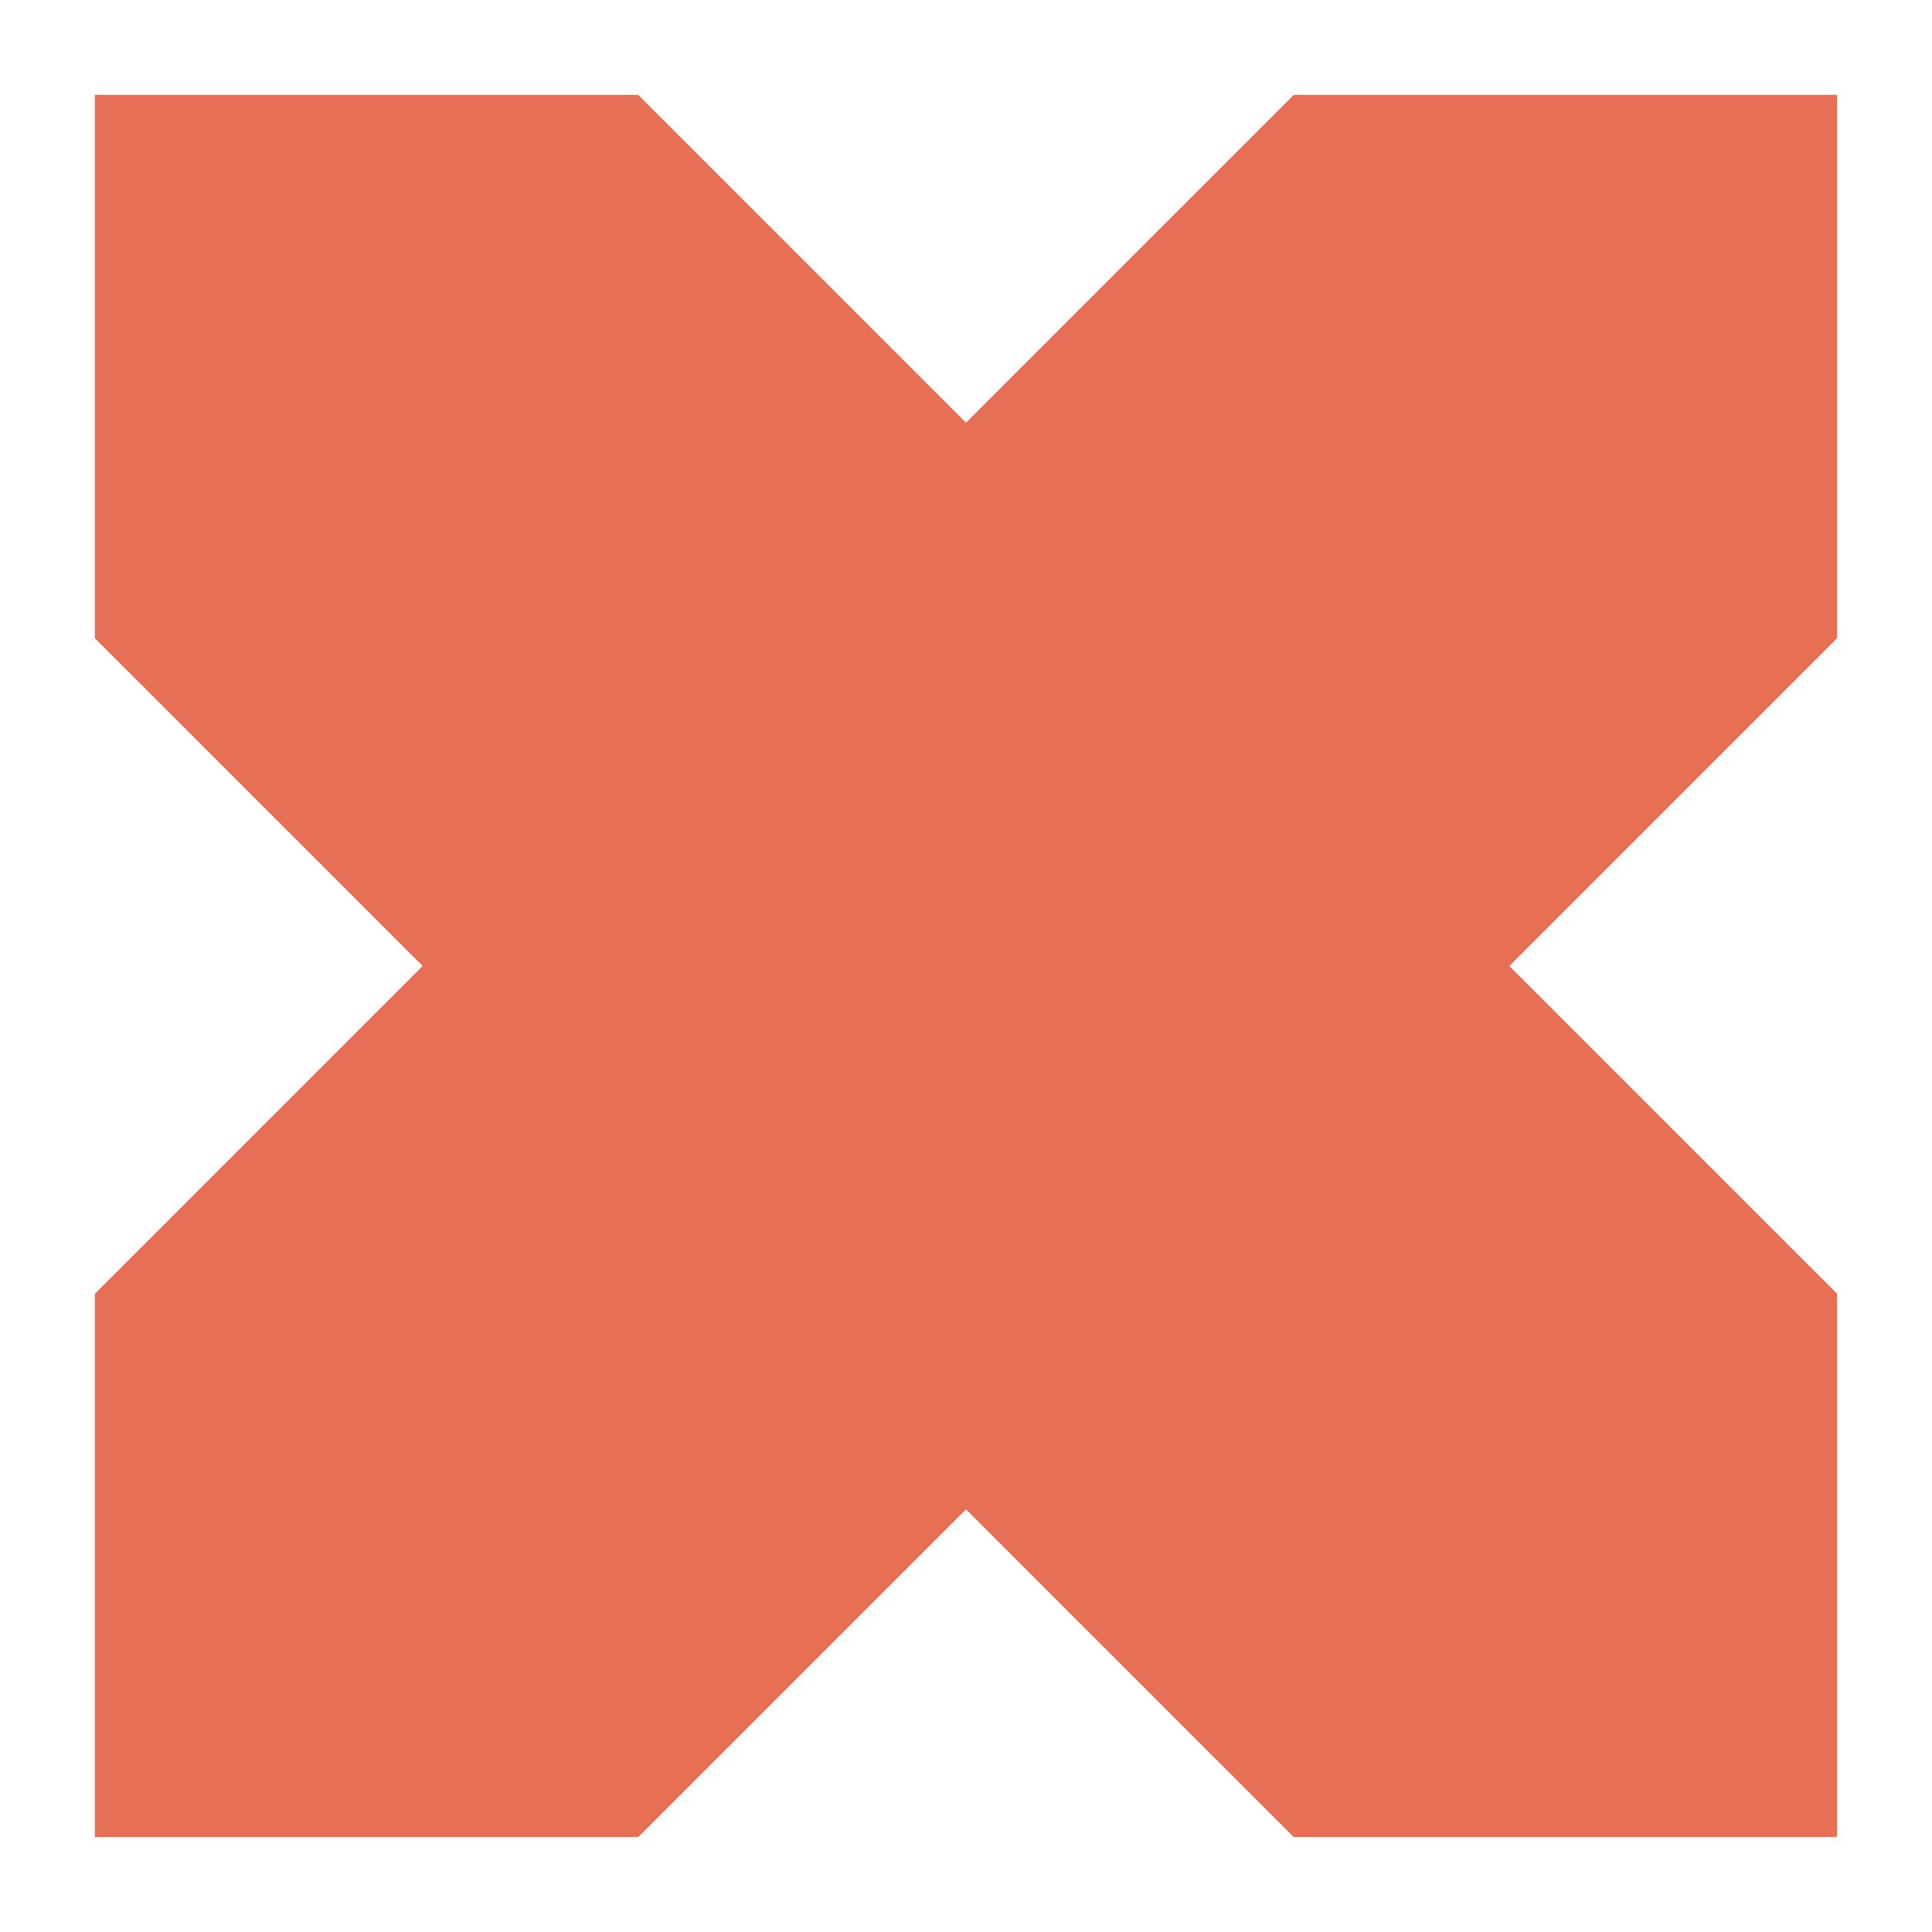
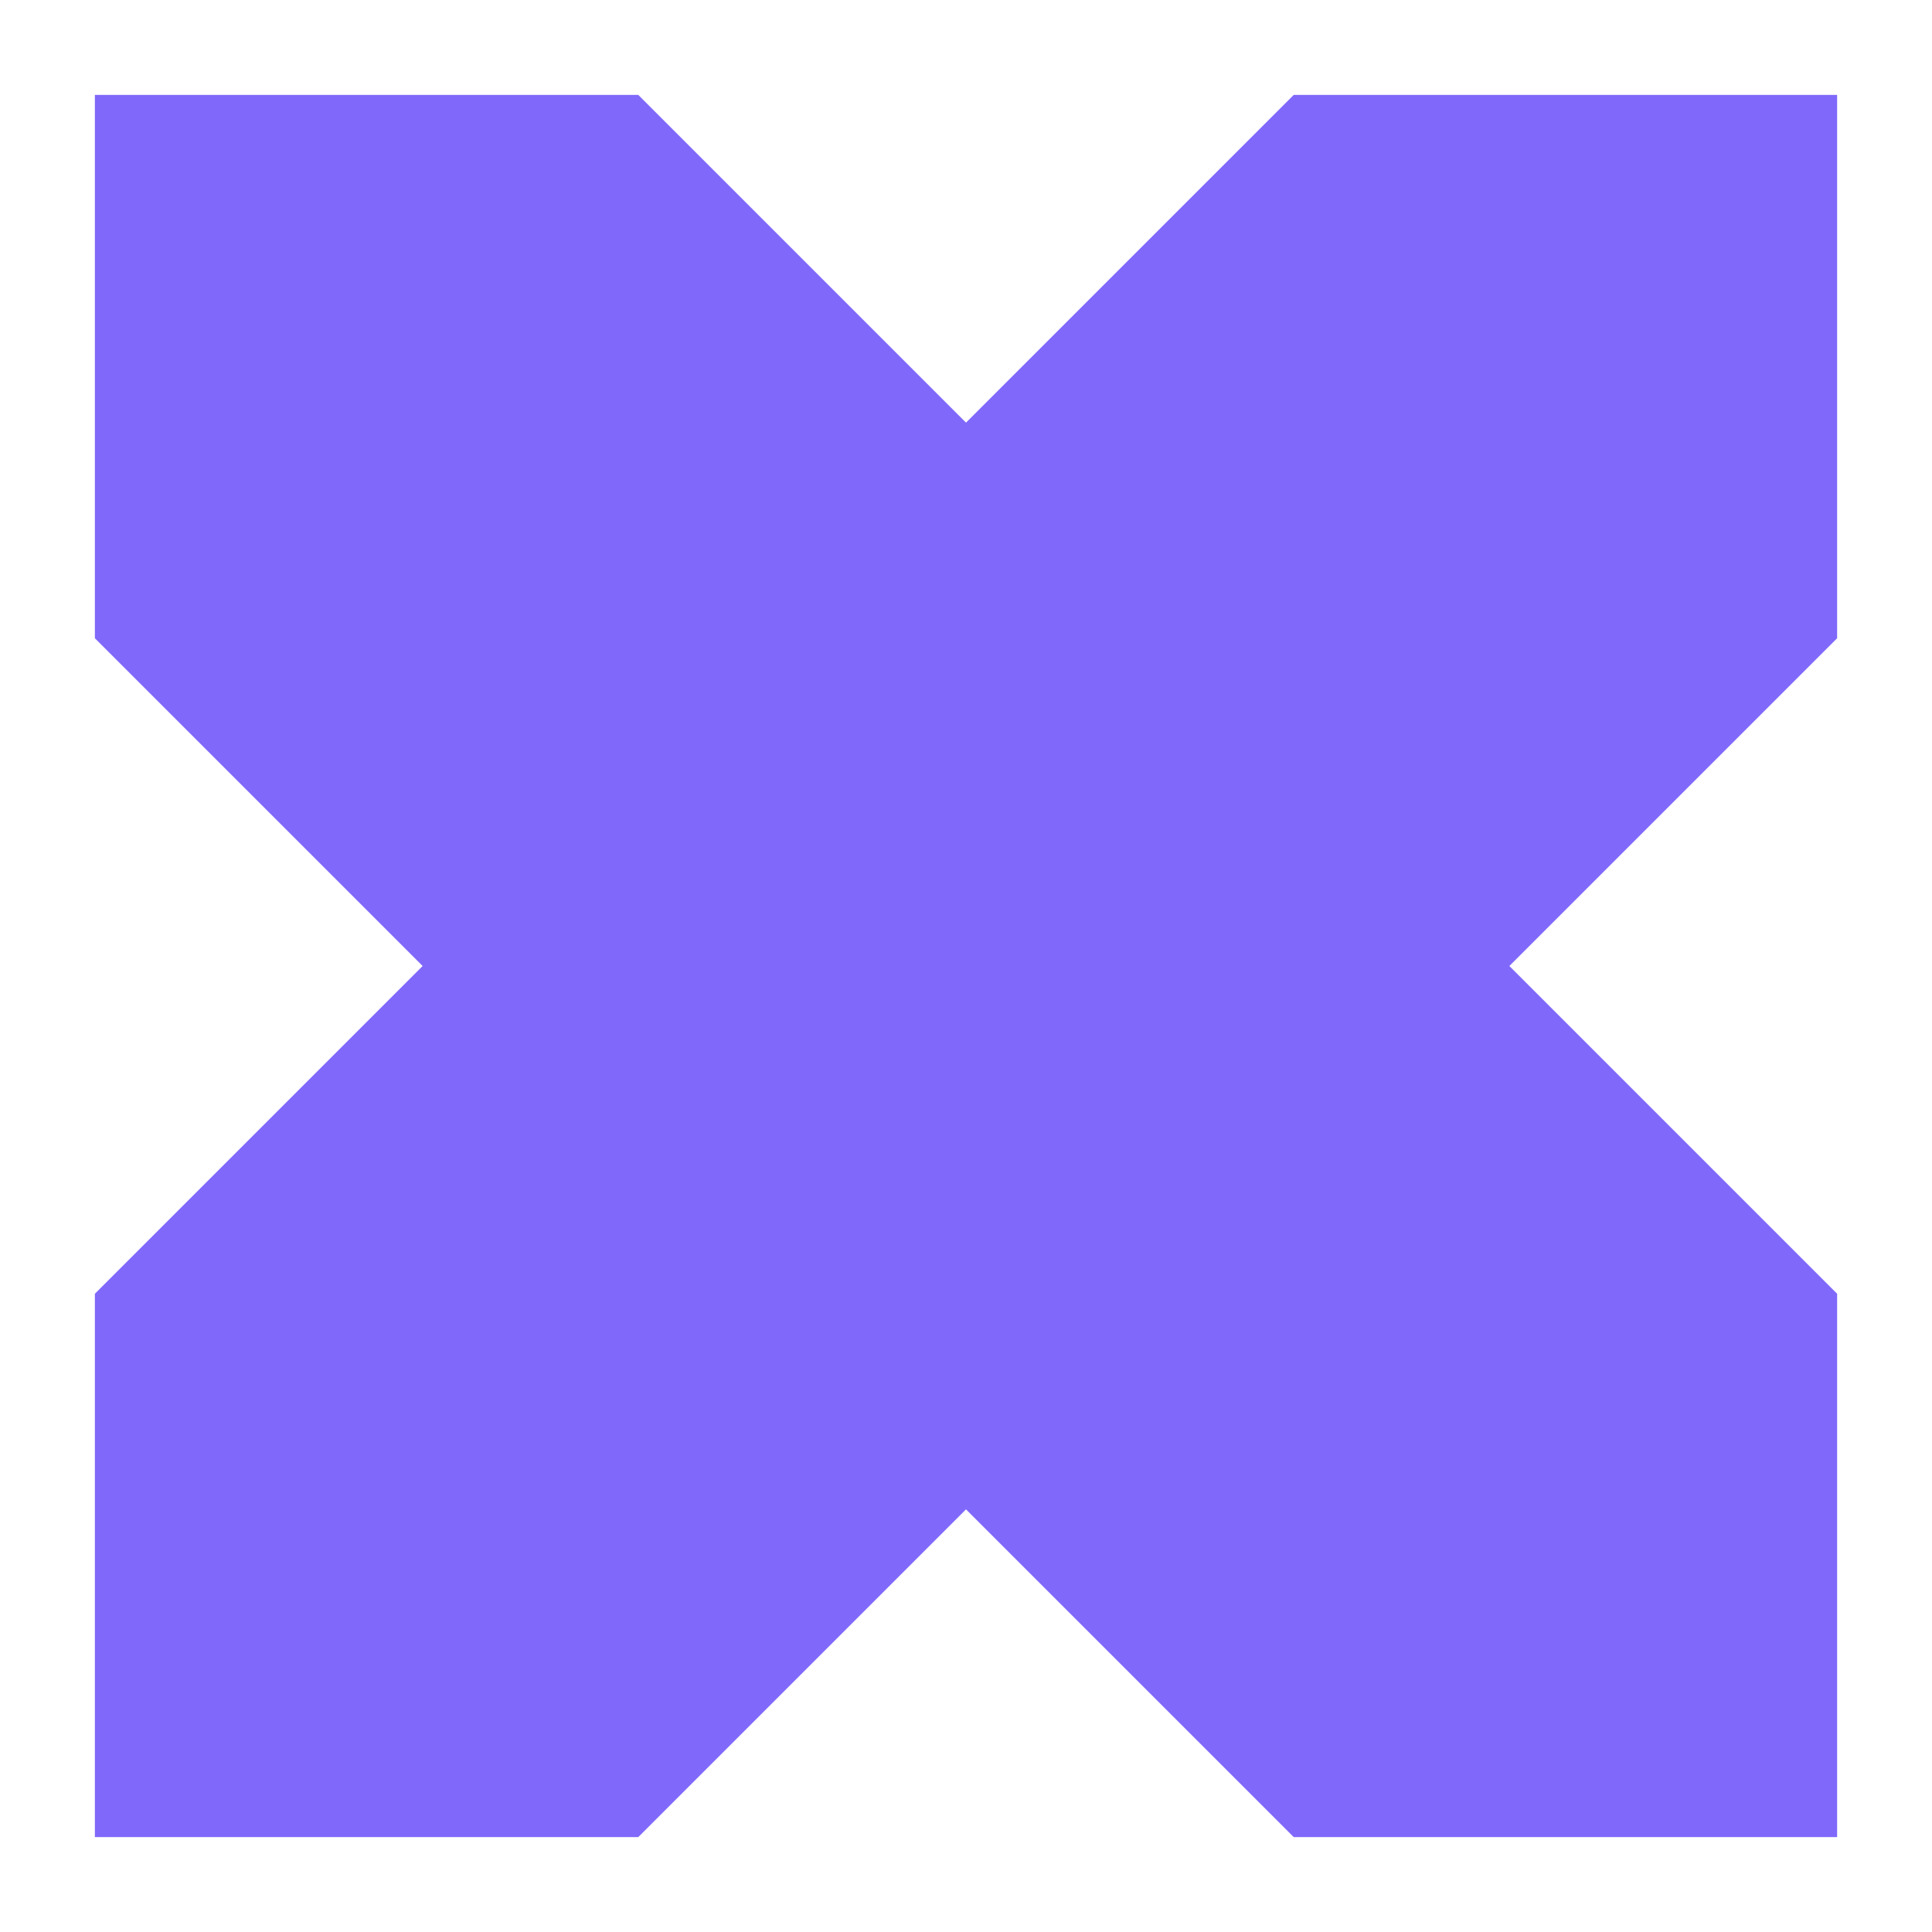
<svg xmlns="http://www.w3.org/2000/svg" width="512" height="512" viewBox="16 16 224 224">
-   <path fill="#E76F55" d="M27 27H90L128 65L166 27H229V90L191 128L229 166V229H166L128 191L90 229H27V166L65 128L27 90Z" />
+   <path fill="#8068FB" d="M27 27H90L128 65L166 27H229V90L191 128L229 166V229H166L128 191L90 229H27V166L65 128L27 90Z" />
</svg>
